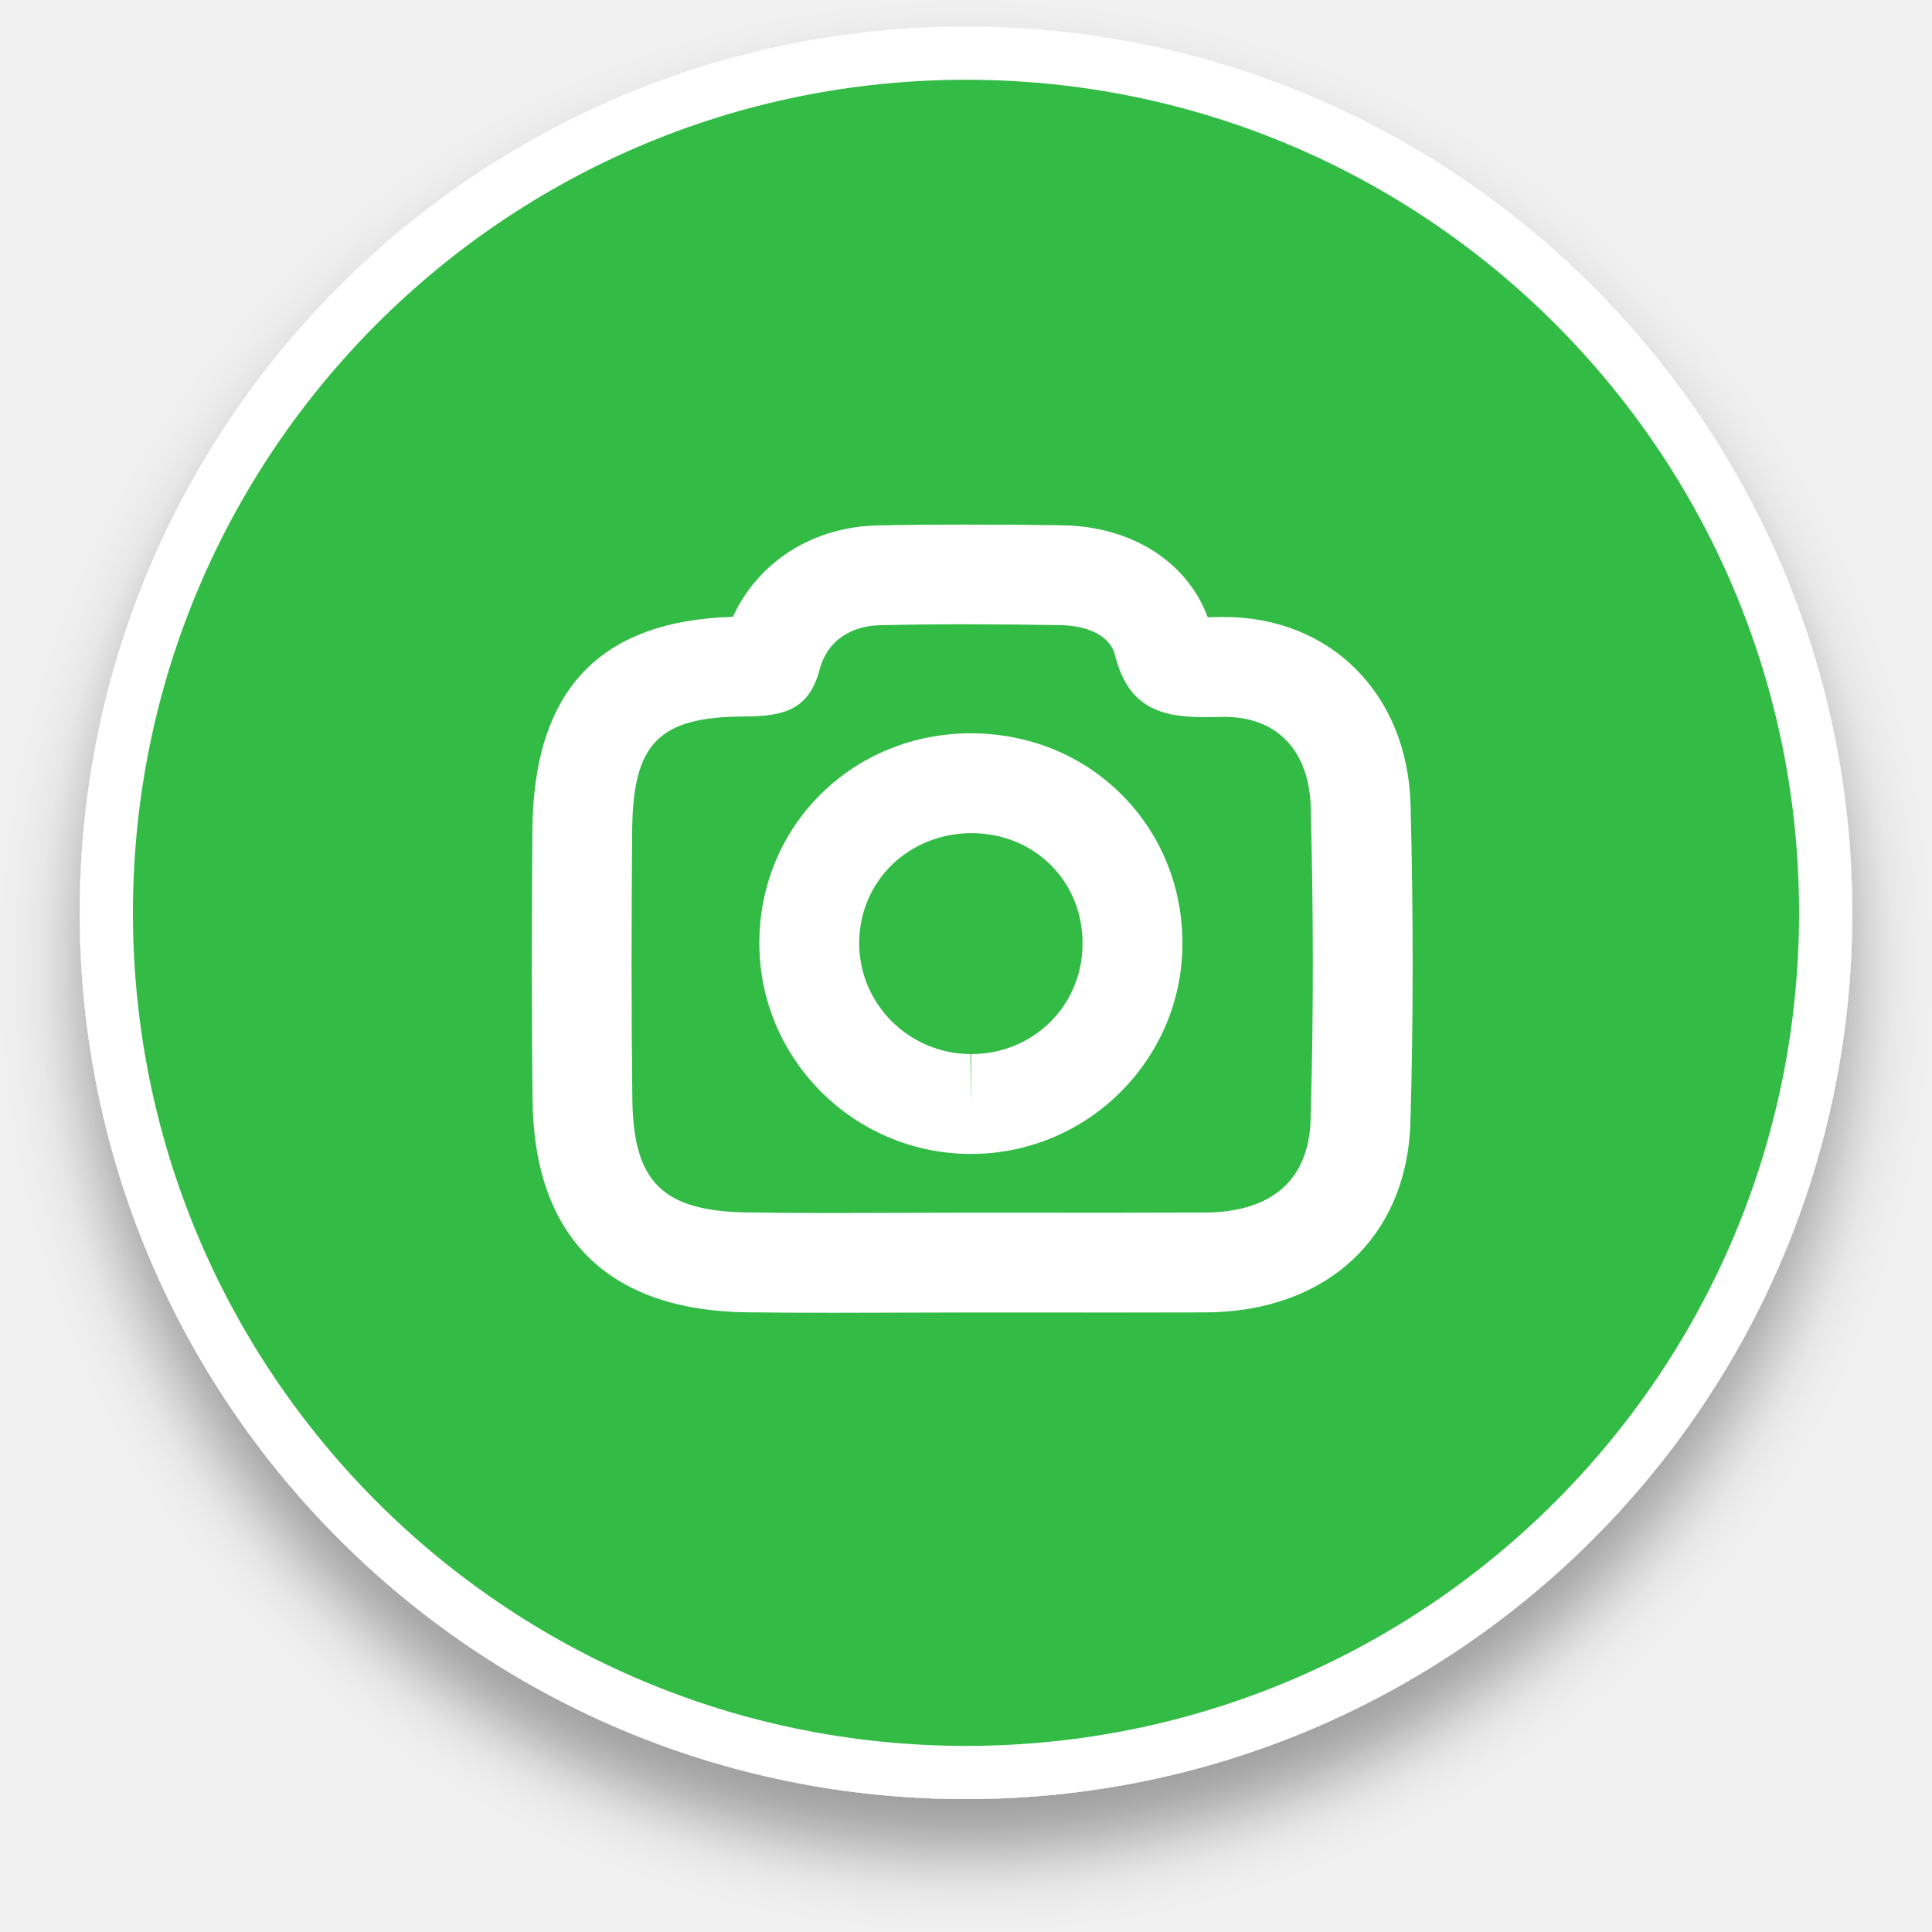
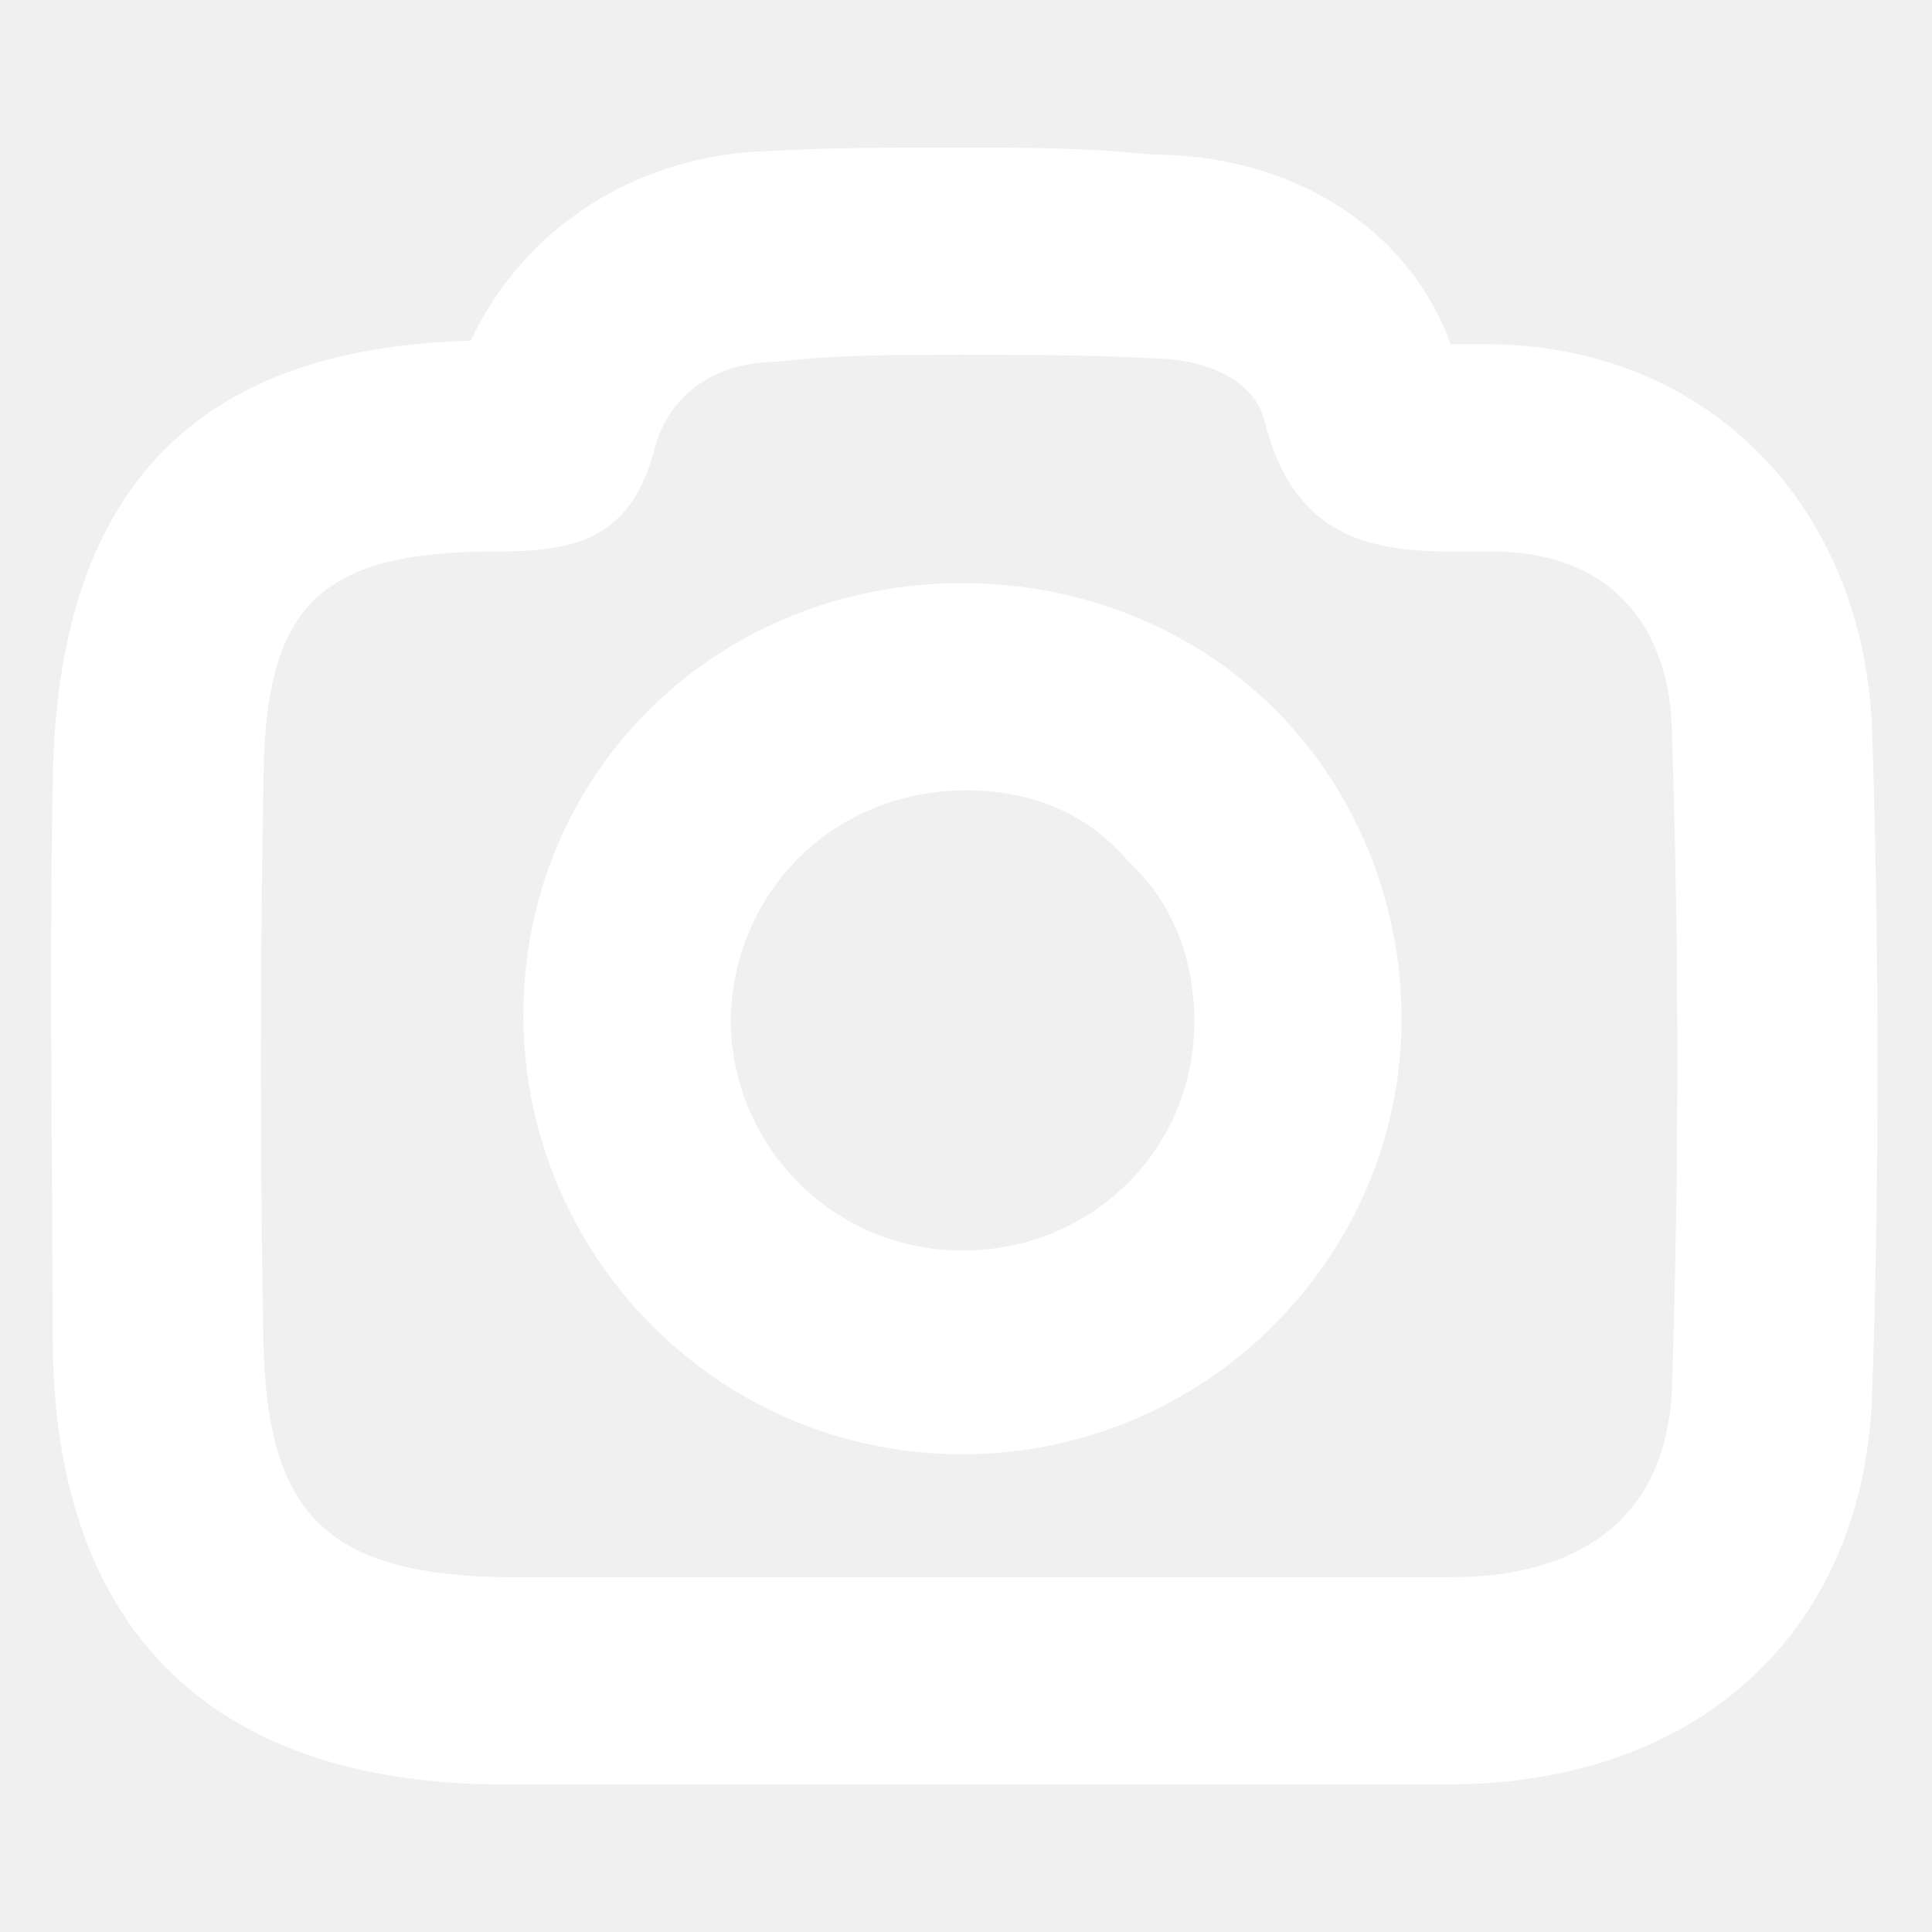
- <svg xmlns="http://www.w3.org/2000/svg" xmlns:xlink="http://www.w3.org/1999/xlink" width="109" height="109" viewBox="0 0 109 109">
-   <defs>
-     <filter x="-50%" y="-50%" width="200%" height="200%" filterUnits="objectBoundingBox" id="a">
-       <feOffset dy="3" in="SourceAlpha" result="shadowOffsetOuter1" />
-       <feGaussianBlur stdDeviation="2" in="shadowOffsetOuter1" result="shadowBlurOuter1" />
-       <feColorMatrix values="0 0 0 0 0 0 0 0 0 0 0 0 0 0 0 0 0 0 0.35 0" in="shadowBlurOuter1" result="shadowMatrixOuter1" />
-       <feMerge>
-         <feMergeNode in="shadowMatrixOuter1" />
-         <feMergeNode in="SourceGraphic" />
-       </feMerge>
-     </filter>
-     <path id="b" d="M0 .587h49.7V45.07H0" />
-   </defs>
-   <g fill="none" fill-rule="evenodd">
-     <circle stroke="#FFF" stroke-width="3" fill="#3B4" filter="url(#a)" cx="54.5" cy="51.5" r="48.5" />
-     <g transform="translate(30 29)">
-       <mask id="c" fill="#fff">
-         <use xlink:href="#b" />
-       </mask>
-       <path d="M24.65.587c-1.775 0-3.506.02-5.14.056C15.832.725 12.778 2.7 11.346 5.8 3.802 6.024.1 9.963.036 17.828c-.05 5.61-.047 10.603.01 15.26.092 7.695 4.25 11.826 12.024 11.95 1.48.022 3.055.032 4.953.032 1.34 0 2.68-.005 4.02-.01 1.27-.004 2.54-.01 3.808-.01h4.282l3.49.003c1.783 0 3.565-.002 5.346-.008 6.86-.02 11.416-4.233 11.605-10.732.166-5.733.168-11.76.007-17.912-.167-6.237-4.5-10.592-10.54-10.592-.15 0-.3.002-.45.007-.155.005-.306.01-.453.01-1.144-3.107-4.262-5.12-8.17-5.19A301.78 301.78 0 0 0 24.65.588m0 5.633c1.74 0 3.478.018 5.215.05 1.267.022 2.738.466 3.045 1.7.744 2.98 2.617 3.49 5.055 3.49.266 0 .538-.004.817-.014a8.04 8.04 0 0 1 .258-.004c3.153 0 4.826 2.047 4.908 5.107.154 5.862.164 11.735-.006 17.6-.107 3.67-2.474 5.25-5.992 5.26-1.776.007-3.55.01-5.327.01-2.324 0-4.65-.004-6.974-.004h-.8c-2.61 0-5.218.02-7.827.02-1.622 0-3.243-.007-4.864-.032-4.77-.075-6.425-1.706-6.482-6.38-.06-5.05-.054-10.1-.01-15.15.04-4.893 1.45-6.428 6.287-6.45 2.14-.01 3.674-.285 4.29-2.655.42-1.614 1.763-2.458 3.394-2.495 1.67-.038 3.34-.055 5.01-.055" fill="#FFF" mask="url(#c)" />
+ <svg xmlns="http://www.w3.org/2000/svg" version="1.1" id="Capa_1" x="0px" y="0px" viewBox="0 0 55 55" style="enable-background:new 0 0 55 55;" xml:space="preserve">
+   <style type="text/css">
+ 	.st0{fill:#FFFFFF;}
+ </style>
+   <g>
+     <g>
+       <g>
+         <path class="st0" d="M27.3,10.1c1.8,0,3.6,0,5.5,0.1c1.3,0,2.9,0.5,3.2,1.8c0.8,3.1,2.7,3.7,5.3,3.7c0.3,0,0.6,0,0.9,0     c0.1,0,0.2,0,0.3,0c3.3,0,5.1,2.1,5.1,5.3c0.2,6.1,0.2,12.3,0,18.4c-0.1,3.8-2.6,5.5-6.3,5.5c-1.9,0-3.7,0-5.6,0     c-2.4,0-4.9,0-7.3,0c-0.3,0-0.6,0-0.8,0c-2.7,0-5.5,0-8.2,0c-1.7,0-3.4,0-5.1,0c-5-0.1-6.7-1.8-6.8-6.7c-0.1-5.3-0.1-10.6,0-15.8     c0-5.1,1.5-6.7,6.6-6.7c2.2,0,3.8-0.3,4.5-2.8c0.4-1.7,1.8-2.6,3.5-2.6C23.8,10.1,25.5,10.1,27.3,10.1 M27.3,4.2     c-1.9,0-3.7,0-5.4,0.1c-3.8,0.1-7,2.2-8.5,5.4C5.5,9.9,1.6,14,1.5,22.3c-0.1,5.9,0,11.1,0,16c0.1,8,4.4,12.4,12.6,12.5     c1.6,0,3.2,0,5.2,0c1.4,0,2.8,0,4.2,0c1.3,0,2.7,0,4,0h0.8l3.6,0l3.7,0c1.9,0,3.7,0,5.6,0c7.2,0,11.9-4.4,12.1-11.2     c0.2-6,0.2-12.3,0-18.7c-0.2-6.5-4.7-11.1-11-11.1c-0.2,0-0.3,0-0.5,0c-0.2,0-0.3,0-0.5,0c-1.2-3.3-4.5-5.4-8.5-5.4     C30.9,4.2,29.1,4.2,27.3,4.2L27.3,4.2z" />
+       </g>
    </g>
-     <path d="M54.83 47.004c-3.563 0-6.338 2.71-6.356 6.172-.02 3.448 2.795 6.272 6.272 6.294l.043 2.817V59.47c3.507 0 6.27-2.727 6.287-6.208.01-1.705-.62-3.28-1.774-4.44-1.16-1.164-2.747-1.81-4.472-1.818m-.04 18.1c-.003-.004-.074 0-.074 0-6.585-.04-11.91-5.406-11.876-11.957.036-6.604 5.286-11.777 11.95-11.777 3.293.015 6.29 1.25 8.506 3.477 2.22 2.23 3.433 5.23 3.415 8.446-.034 6.512-5.38 11.81-11.92 11.81" fill="#FFF" />
+     <g>
+       <path class="st0" d="M27.4,41.4C27.4,41.4,27.4,41.4,27.4,41.4c-7,0-12.5-5.7-12.5-12.5c0-6.9,5.5-12.3,12.5-12.3    c3.4,0,6.6,1.3,8.9,3.6c2.3,2.3,3.6,5.5,3.6,8.8C39.9,35.8,34.3,41.4,27.4,41.4z M27.5,22.5c-3.7,0-6.6,2.8-6.7,6.5    c0,3.6,2.9,6.6,6.6,6.6l0,2.9l0-2.9c3.7,0,6.6-2.9,6.6-6.5c0-1.8-0.6-3.4-1.9-4.6C30.9,23.1,29.3,22.5,27.5,22.5z" />
+     </g>
  </g>
</svg>
